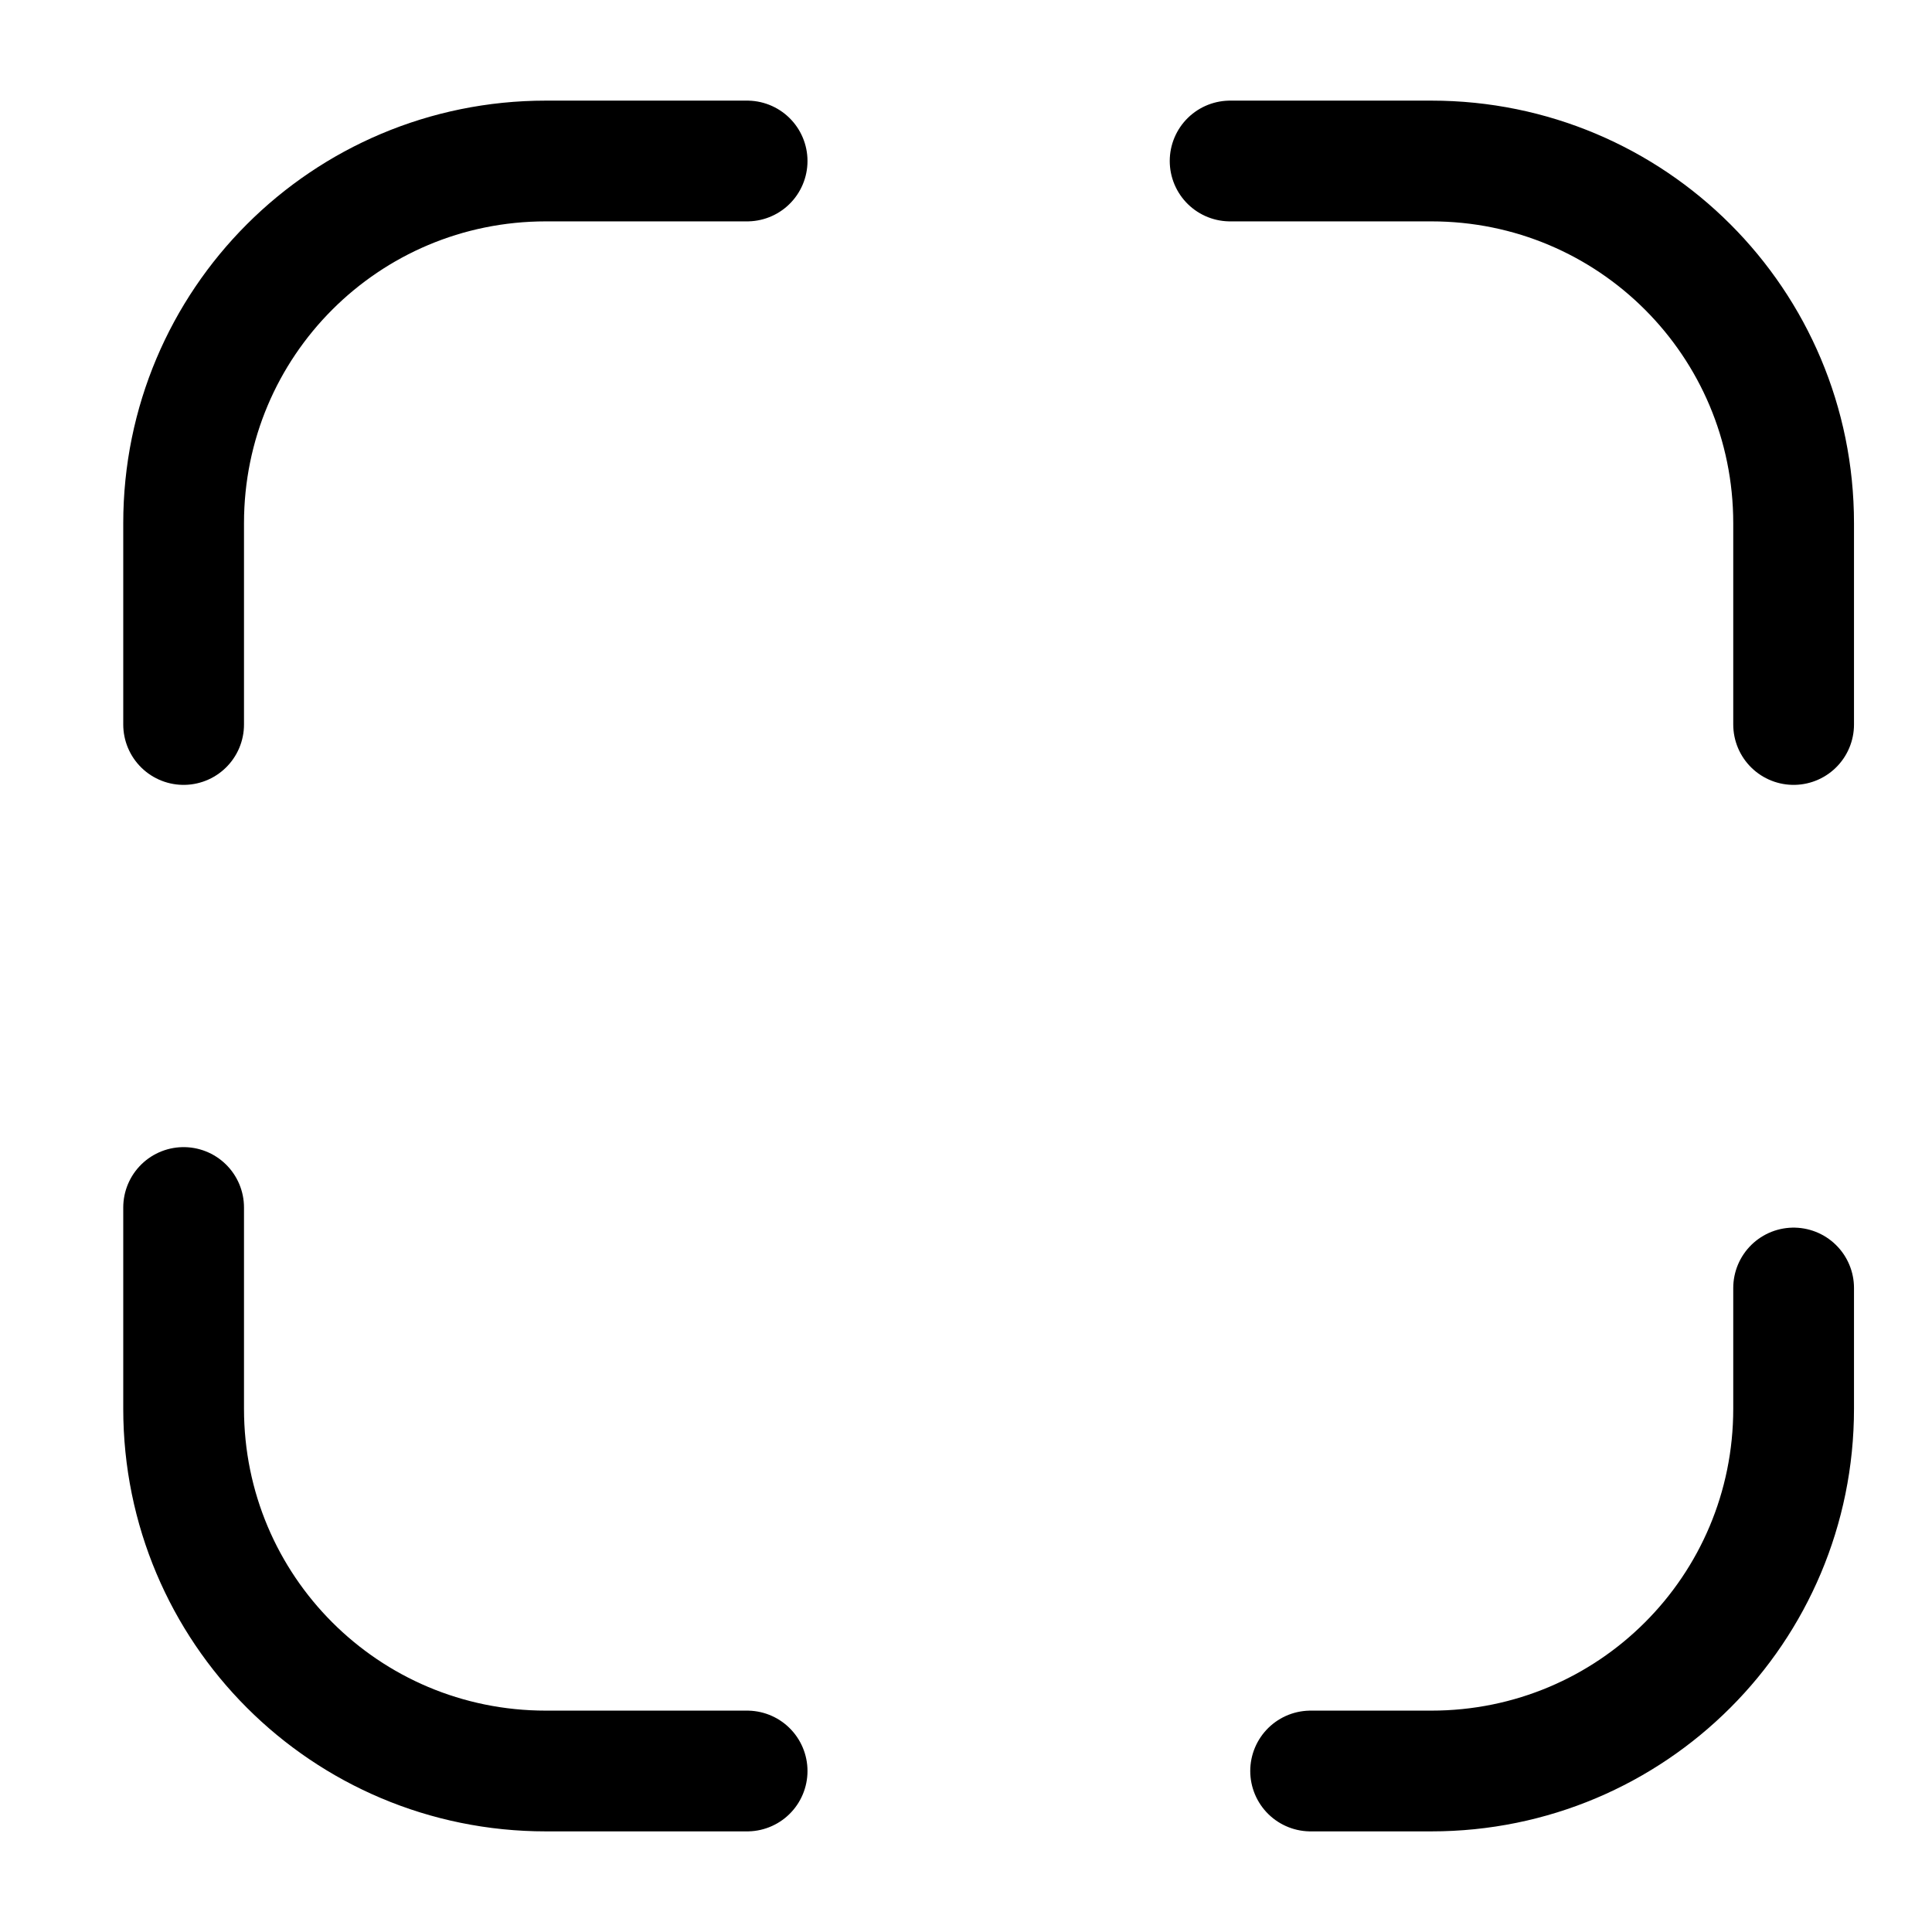
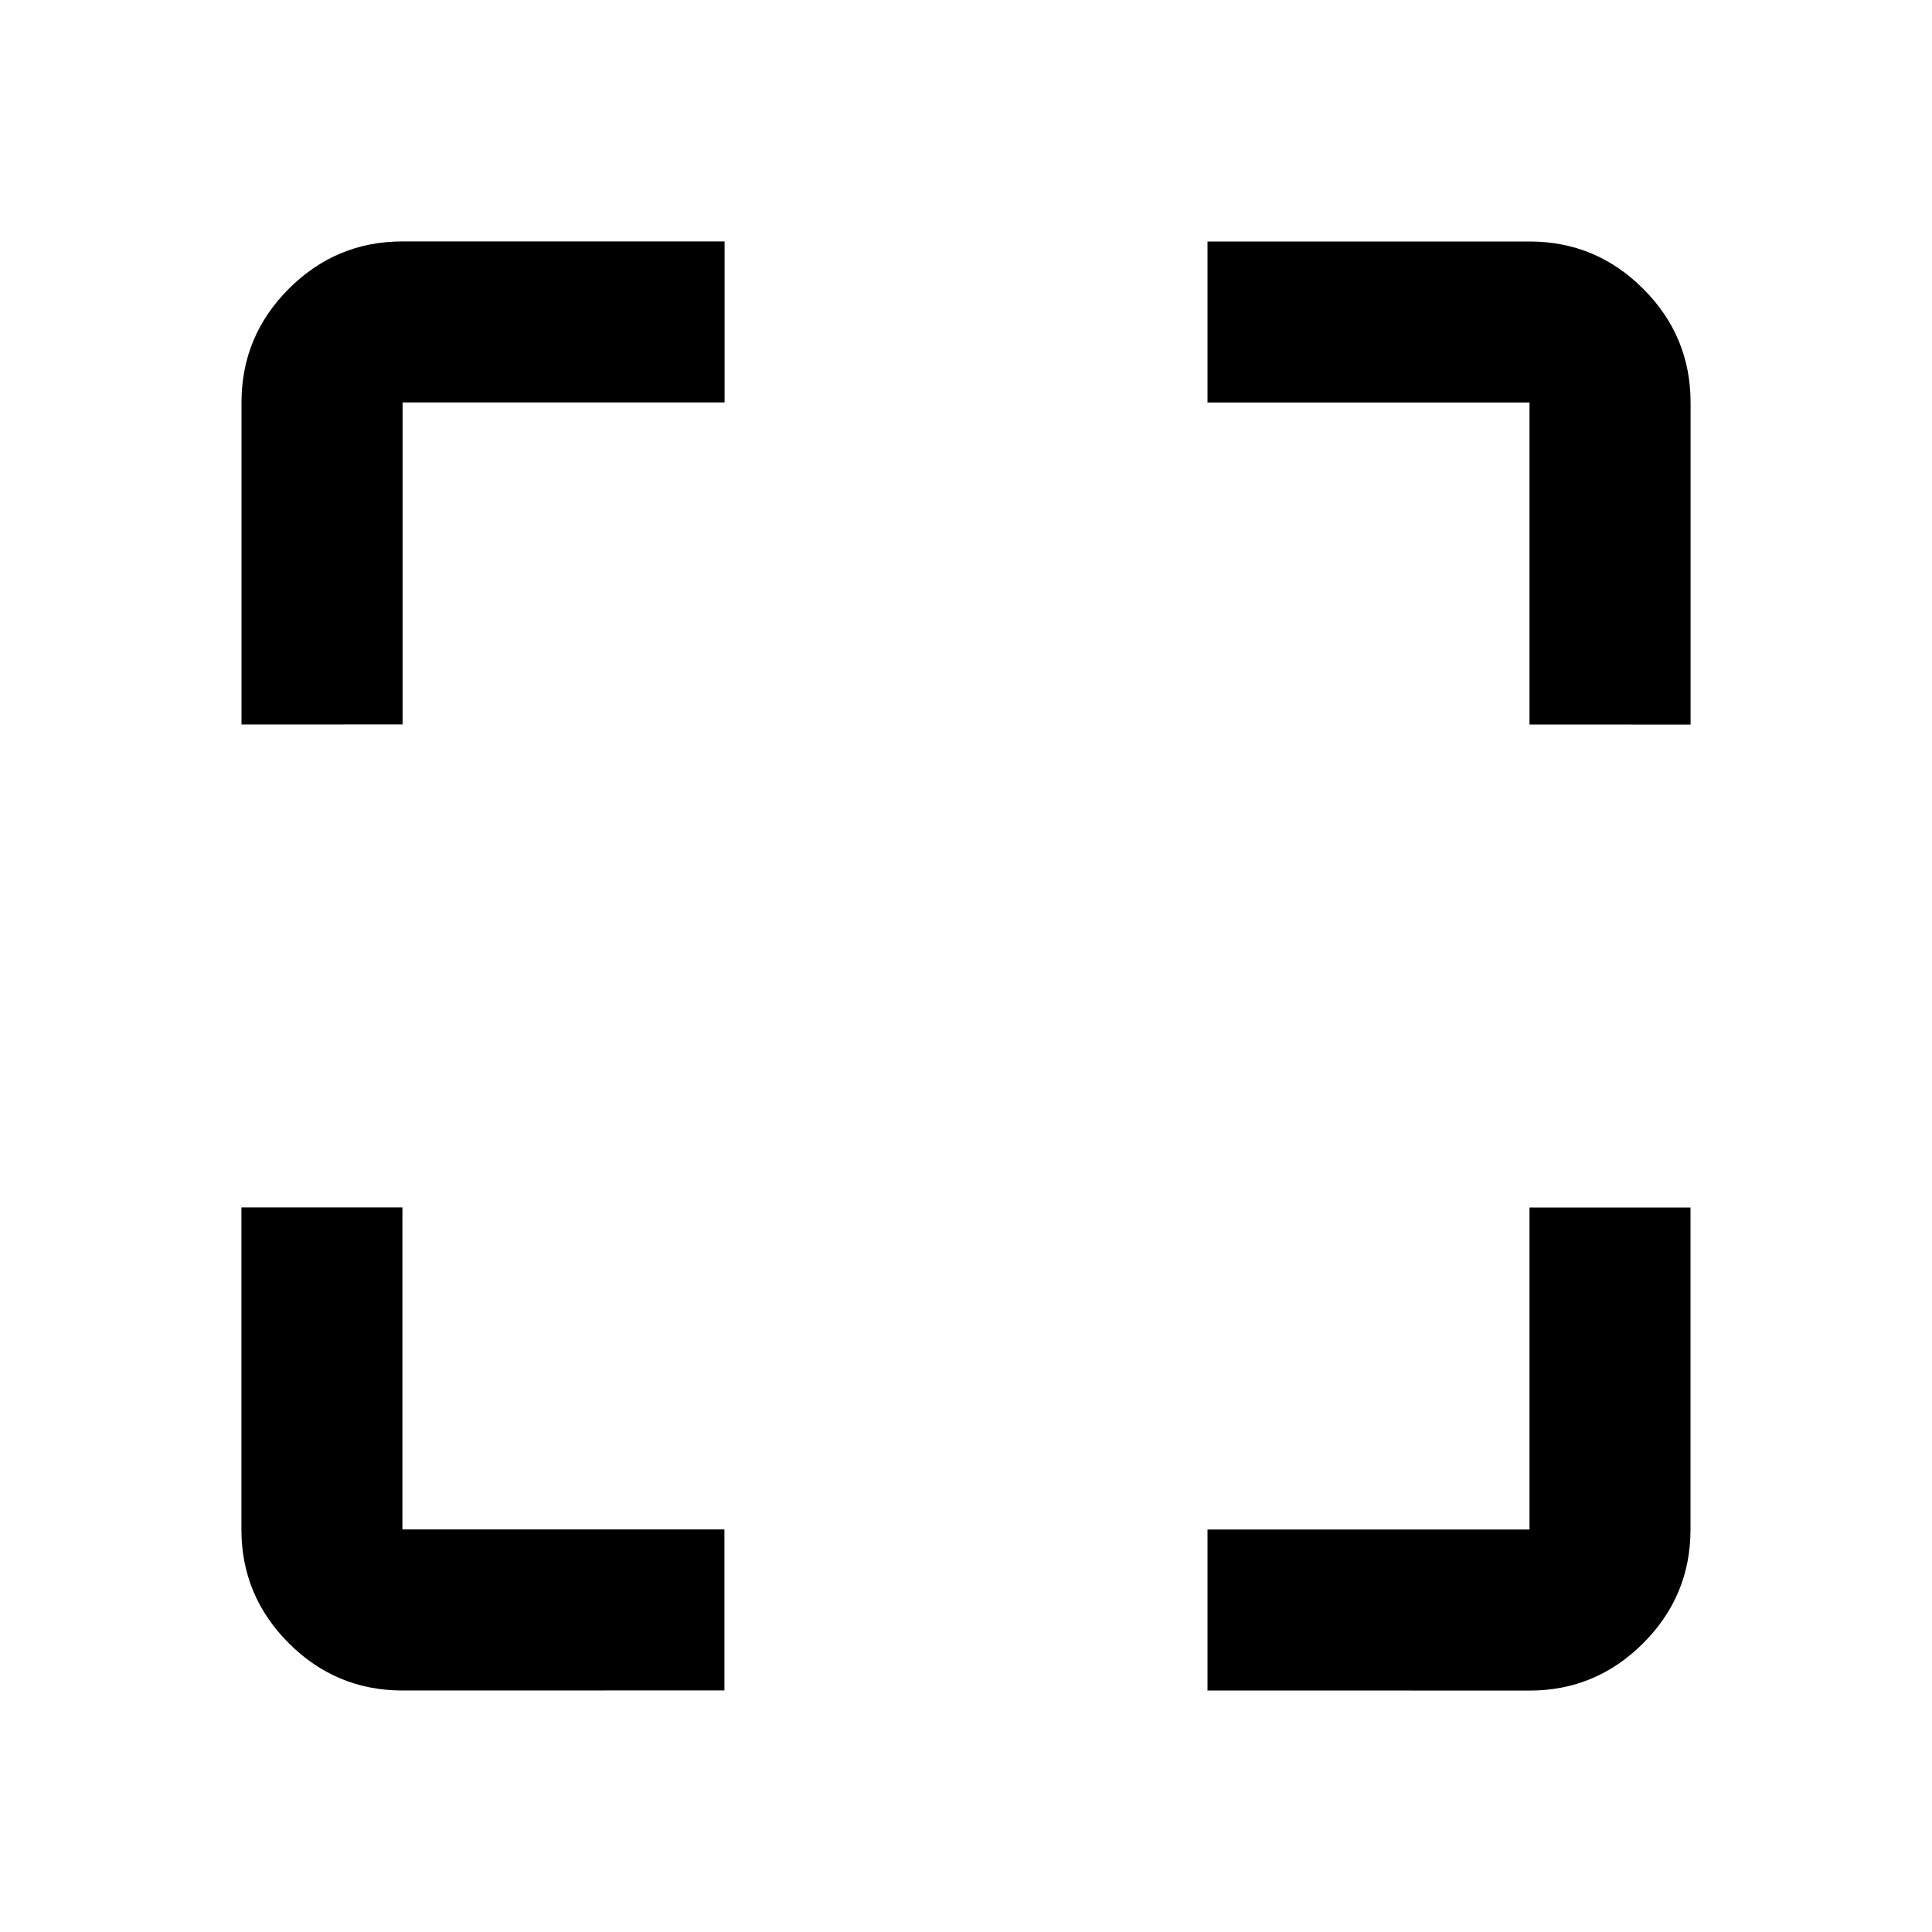
- <svg xmlns="http://www.w3.org/2000/svg" width="24" height="24" viewBox="0 0 24 24" fill="none">
-   <path stroke="currentColor" stroke-linecap="round" stroke-linejoin="round" stroke-width="1.5" d="M2.281 9V6.5c0-2.49 2.01-4.5 4.5-4.5h2.5m6 0h2.5c2.49 0 4.5 2.01 4.5 4.5V9m0 7v1.5c0 2.49-2.01 4.5-4.5 4.5h-1.5m-7 0h-2.5c-2.49 0-4.5-2.01-4.5-4.5V15" />
+ <svg xmlns="http://www.w3.org/2000/svg" viewBox="0 0 24 24">
+   <path d="m5 21c-.55 0-1.021-.196-1.413-.588s-.588-.863-.588-1.413v-4h2v4h4v2zm10 0v-2h4v-4h2v4c0 .55-.196 1.021-.588 1.413s-.863.588-1.413.588zm-12-12v-4c0-.55.196-1.021.588-1.413s.863-.588 1.413-.588h4v2h-4v4zm16 0v-4h-4v-2h4c.55 0 1.021.196 1.413.588s.588.863.588 1.413v4z" />
</svg>
